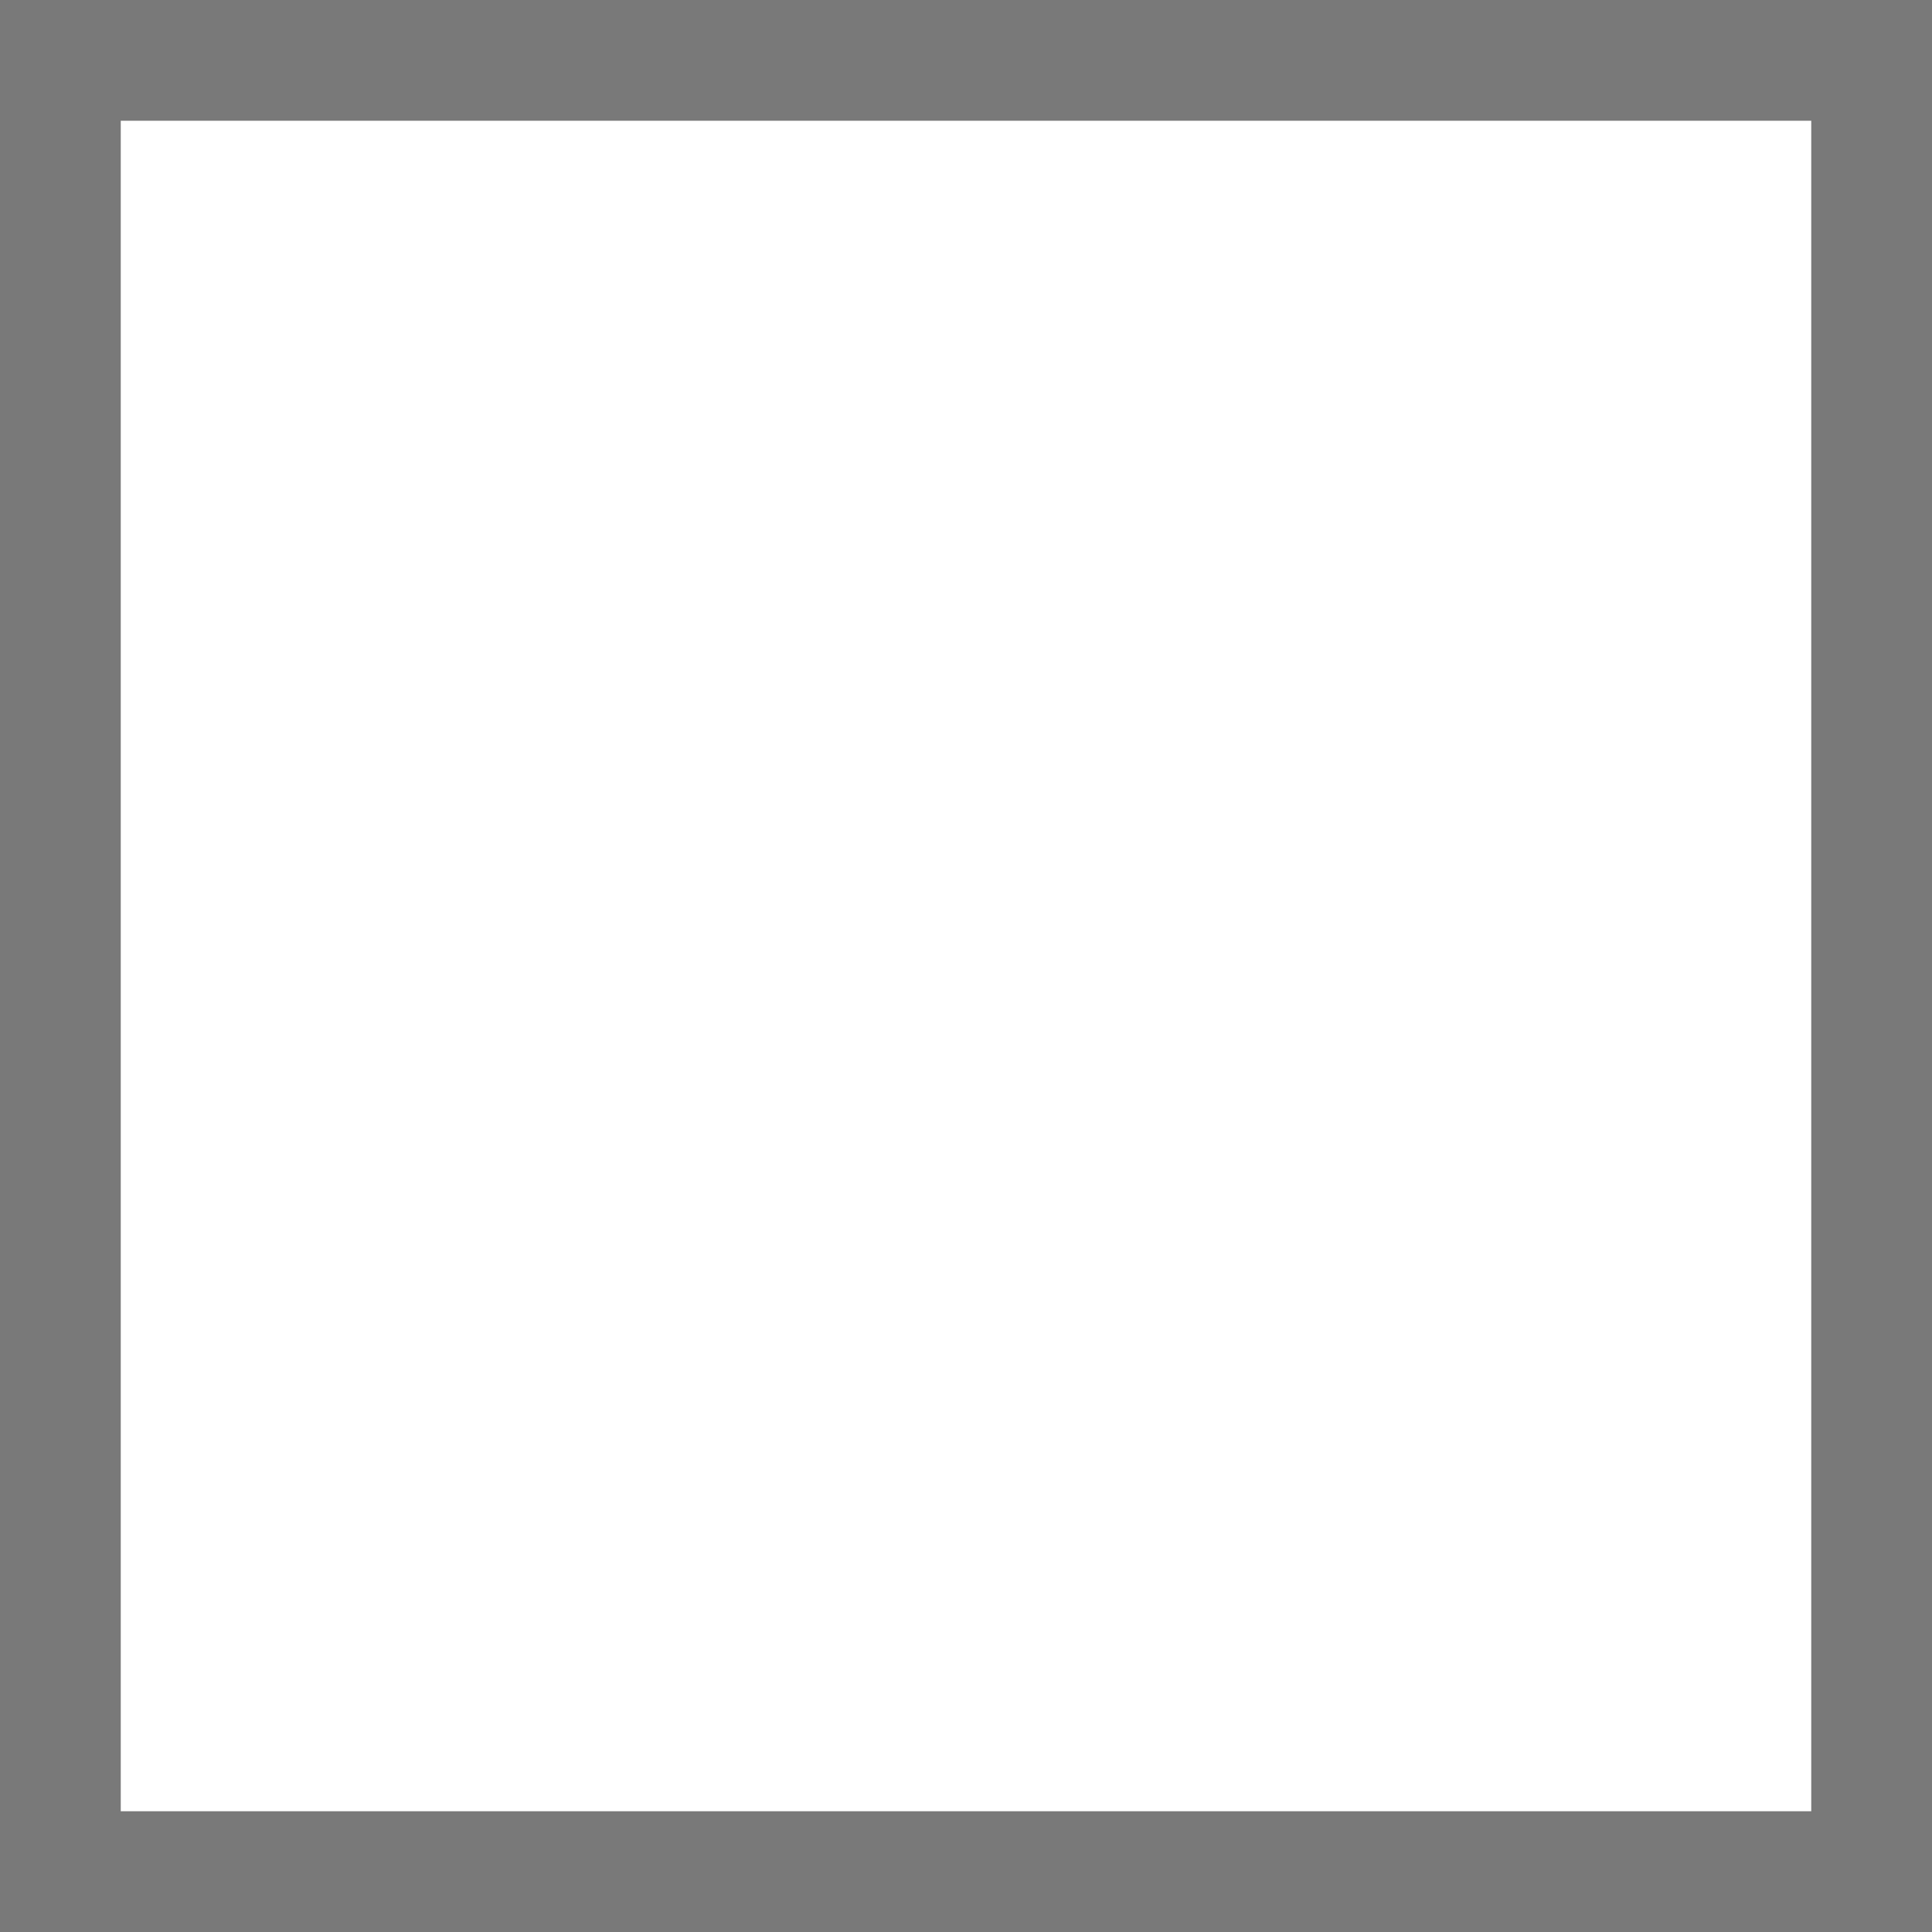
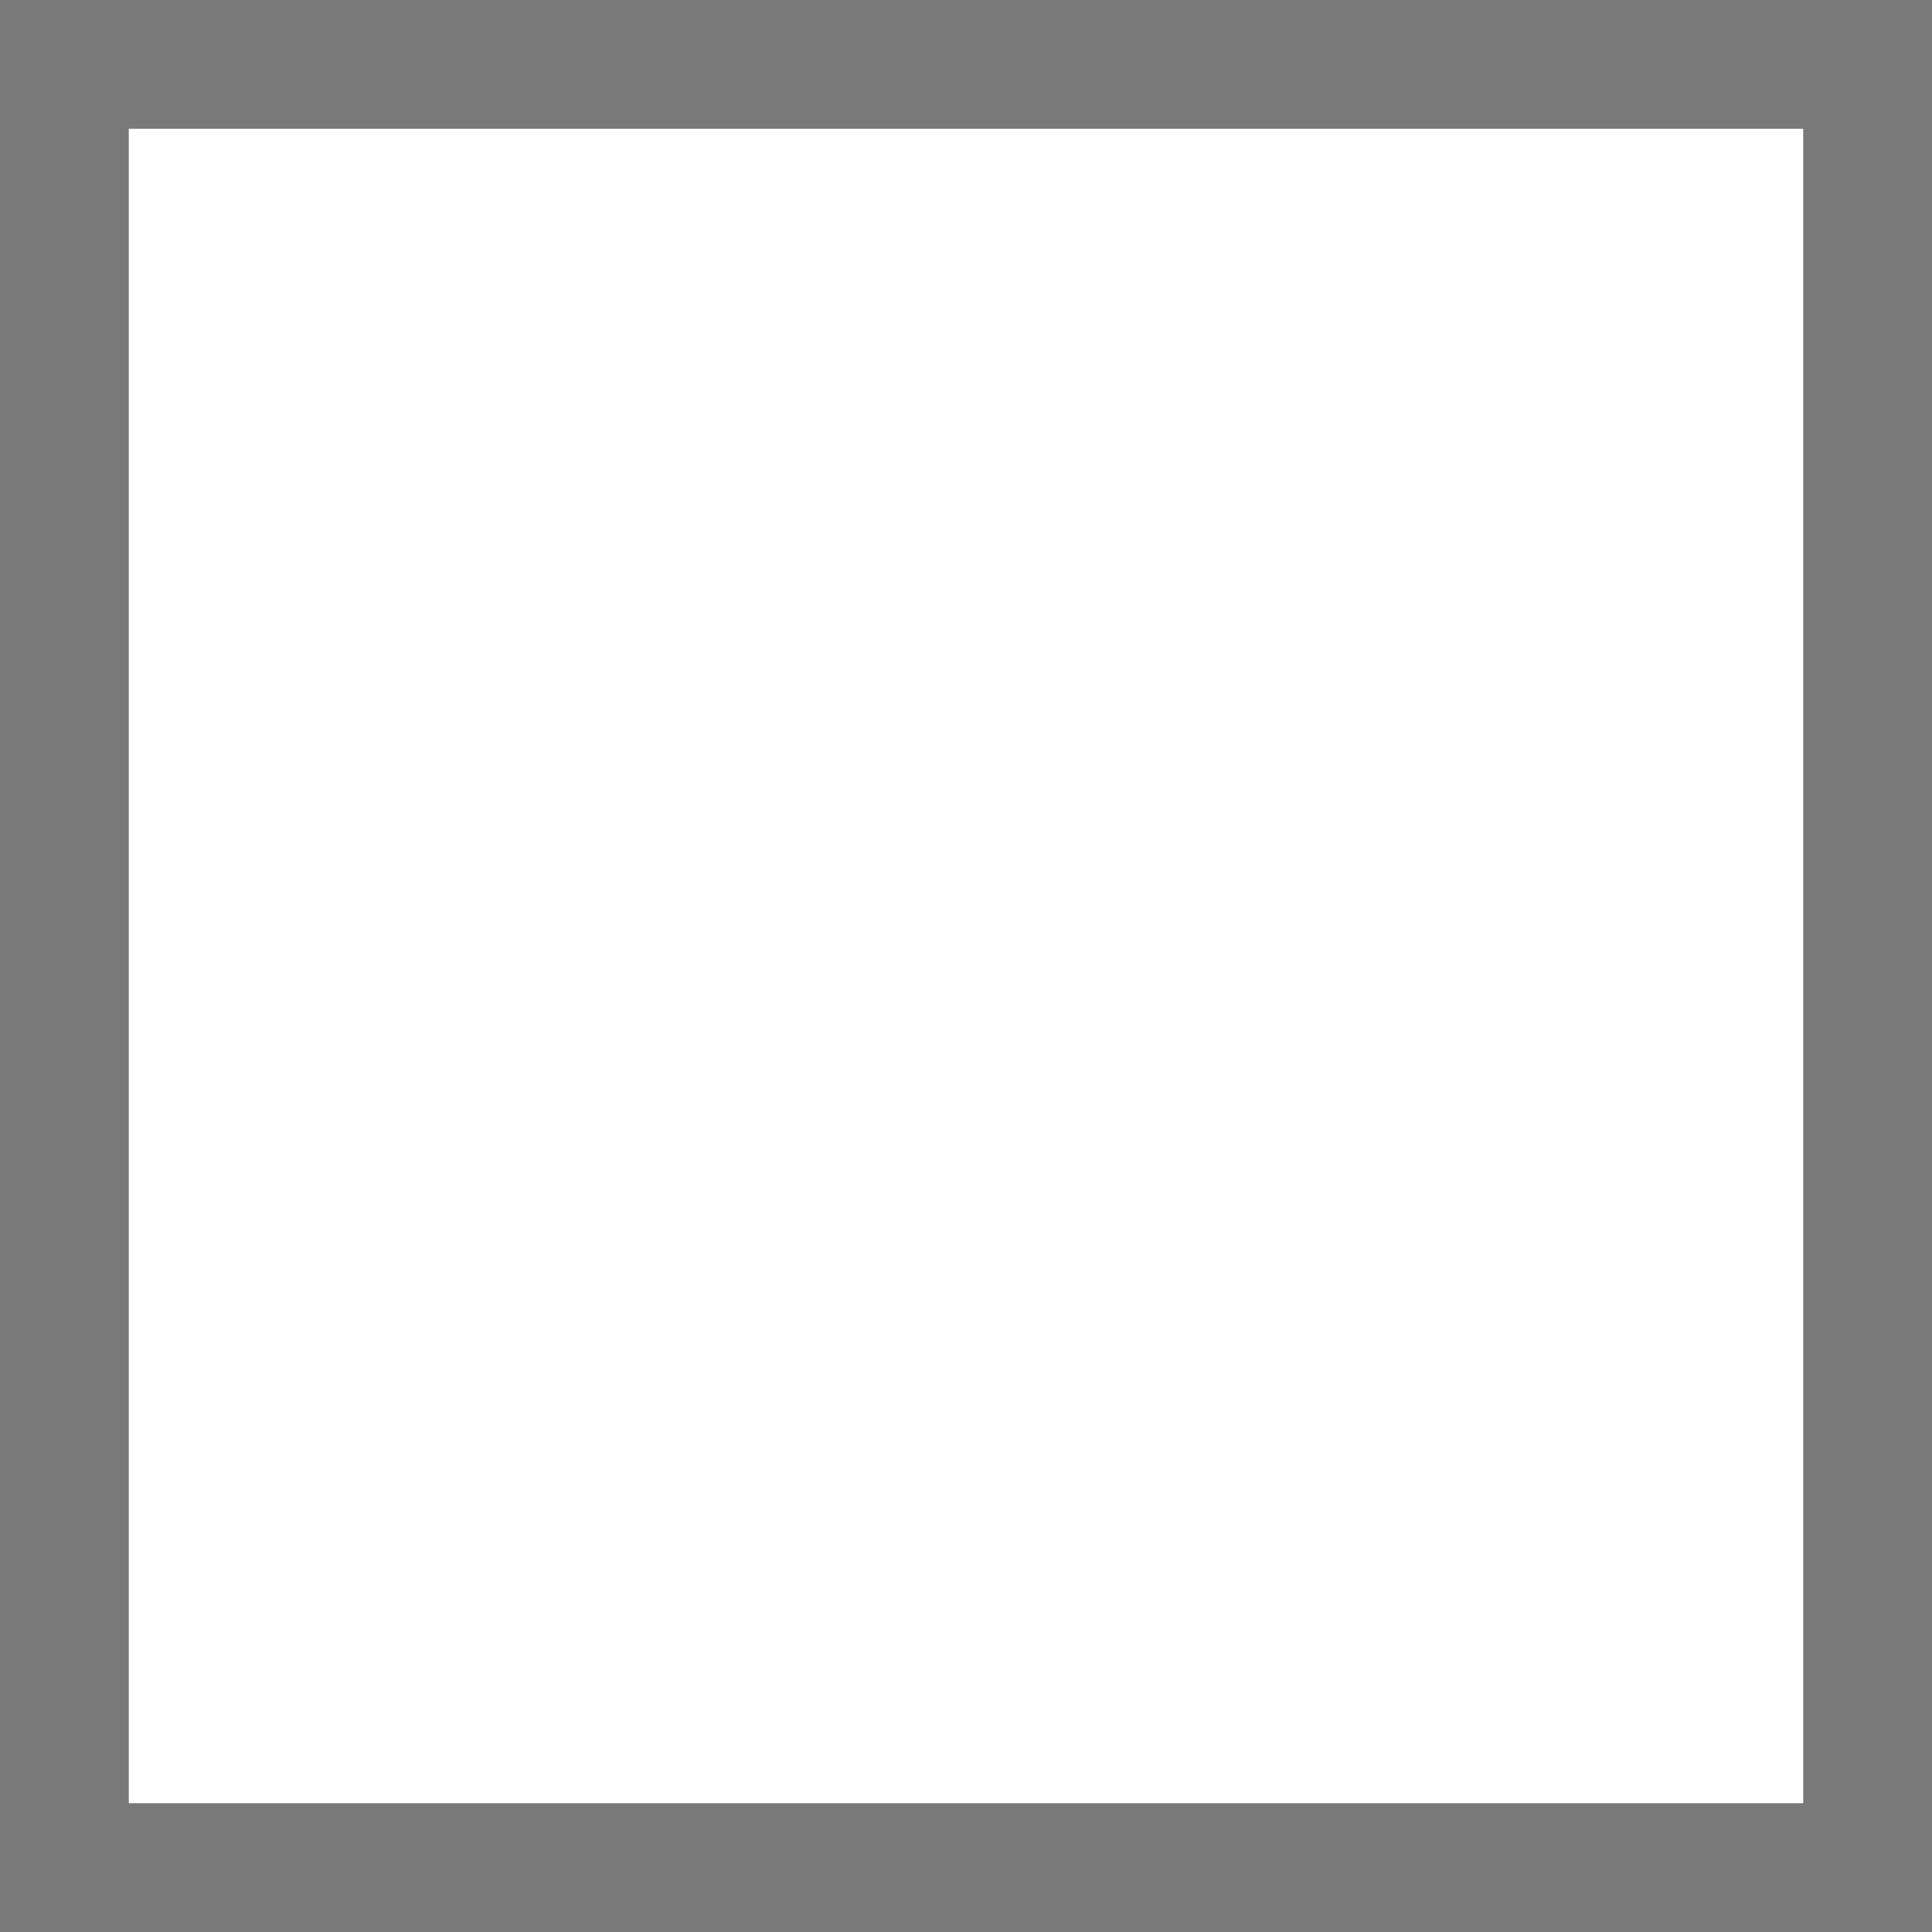
- <svg xmlns="http://www.w3.org/2000/svg" version="1.1" width="16px" height="16px" viewBox="889 549  16 16">
-   <path d="M 889.5 549.5  L 904.5 549.5  L 904.5 564.5  L 889.5 564.5  L 889.5 549.5  Z " fill-rule="nonzero" fill="#ffffff" stroke="none" />
-   <path d="M 889.5 549.5  L 904.5 549.5  L 904.5 564.5  L 889.5 564.5  L 889.5 549.5  Z " stroke-width="1" stroke="#797979" fill="none" />
+ <svg xmlns="http://www.w3.org/2000/svg" version="1.1" width="15px" height="15px" viewBox="1740 343.5  15 15">
+   <path d="M 1740.5 344  L 1754.5 344  L 1754.5 358  L 1740.5 358  L 1740.5 344  Z " fill-rule="nonzero" fill="#ffffff" stroke="none" />
+   <path d="M 1740.5 344  L 1754.5 344  L 1754.5 358  L 1740.5 358  L 1740.5 344  Z " stroke-width="1" stroke="#797979" fill="none" />
</svg>
